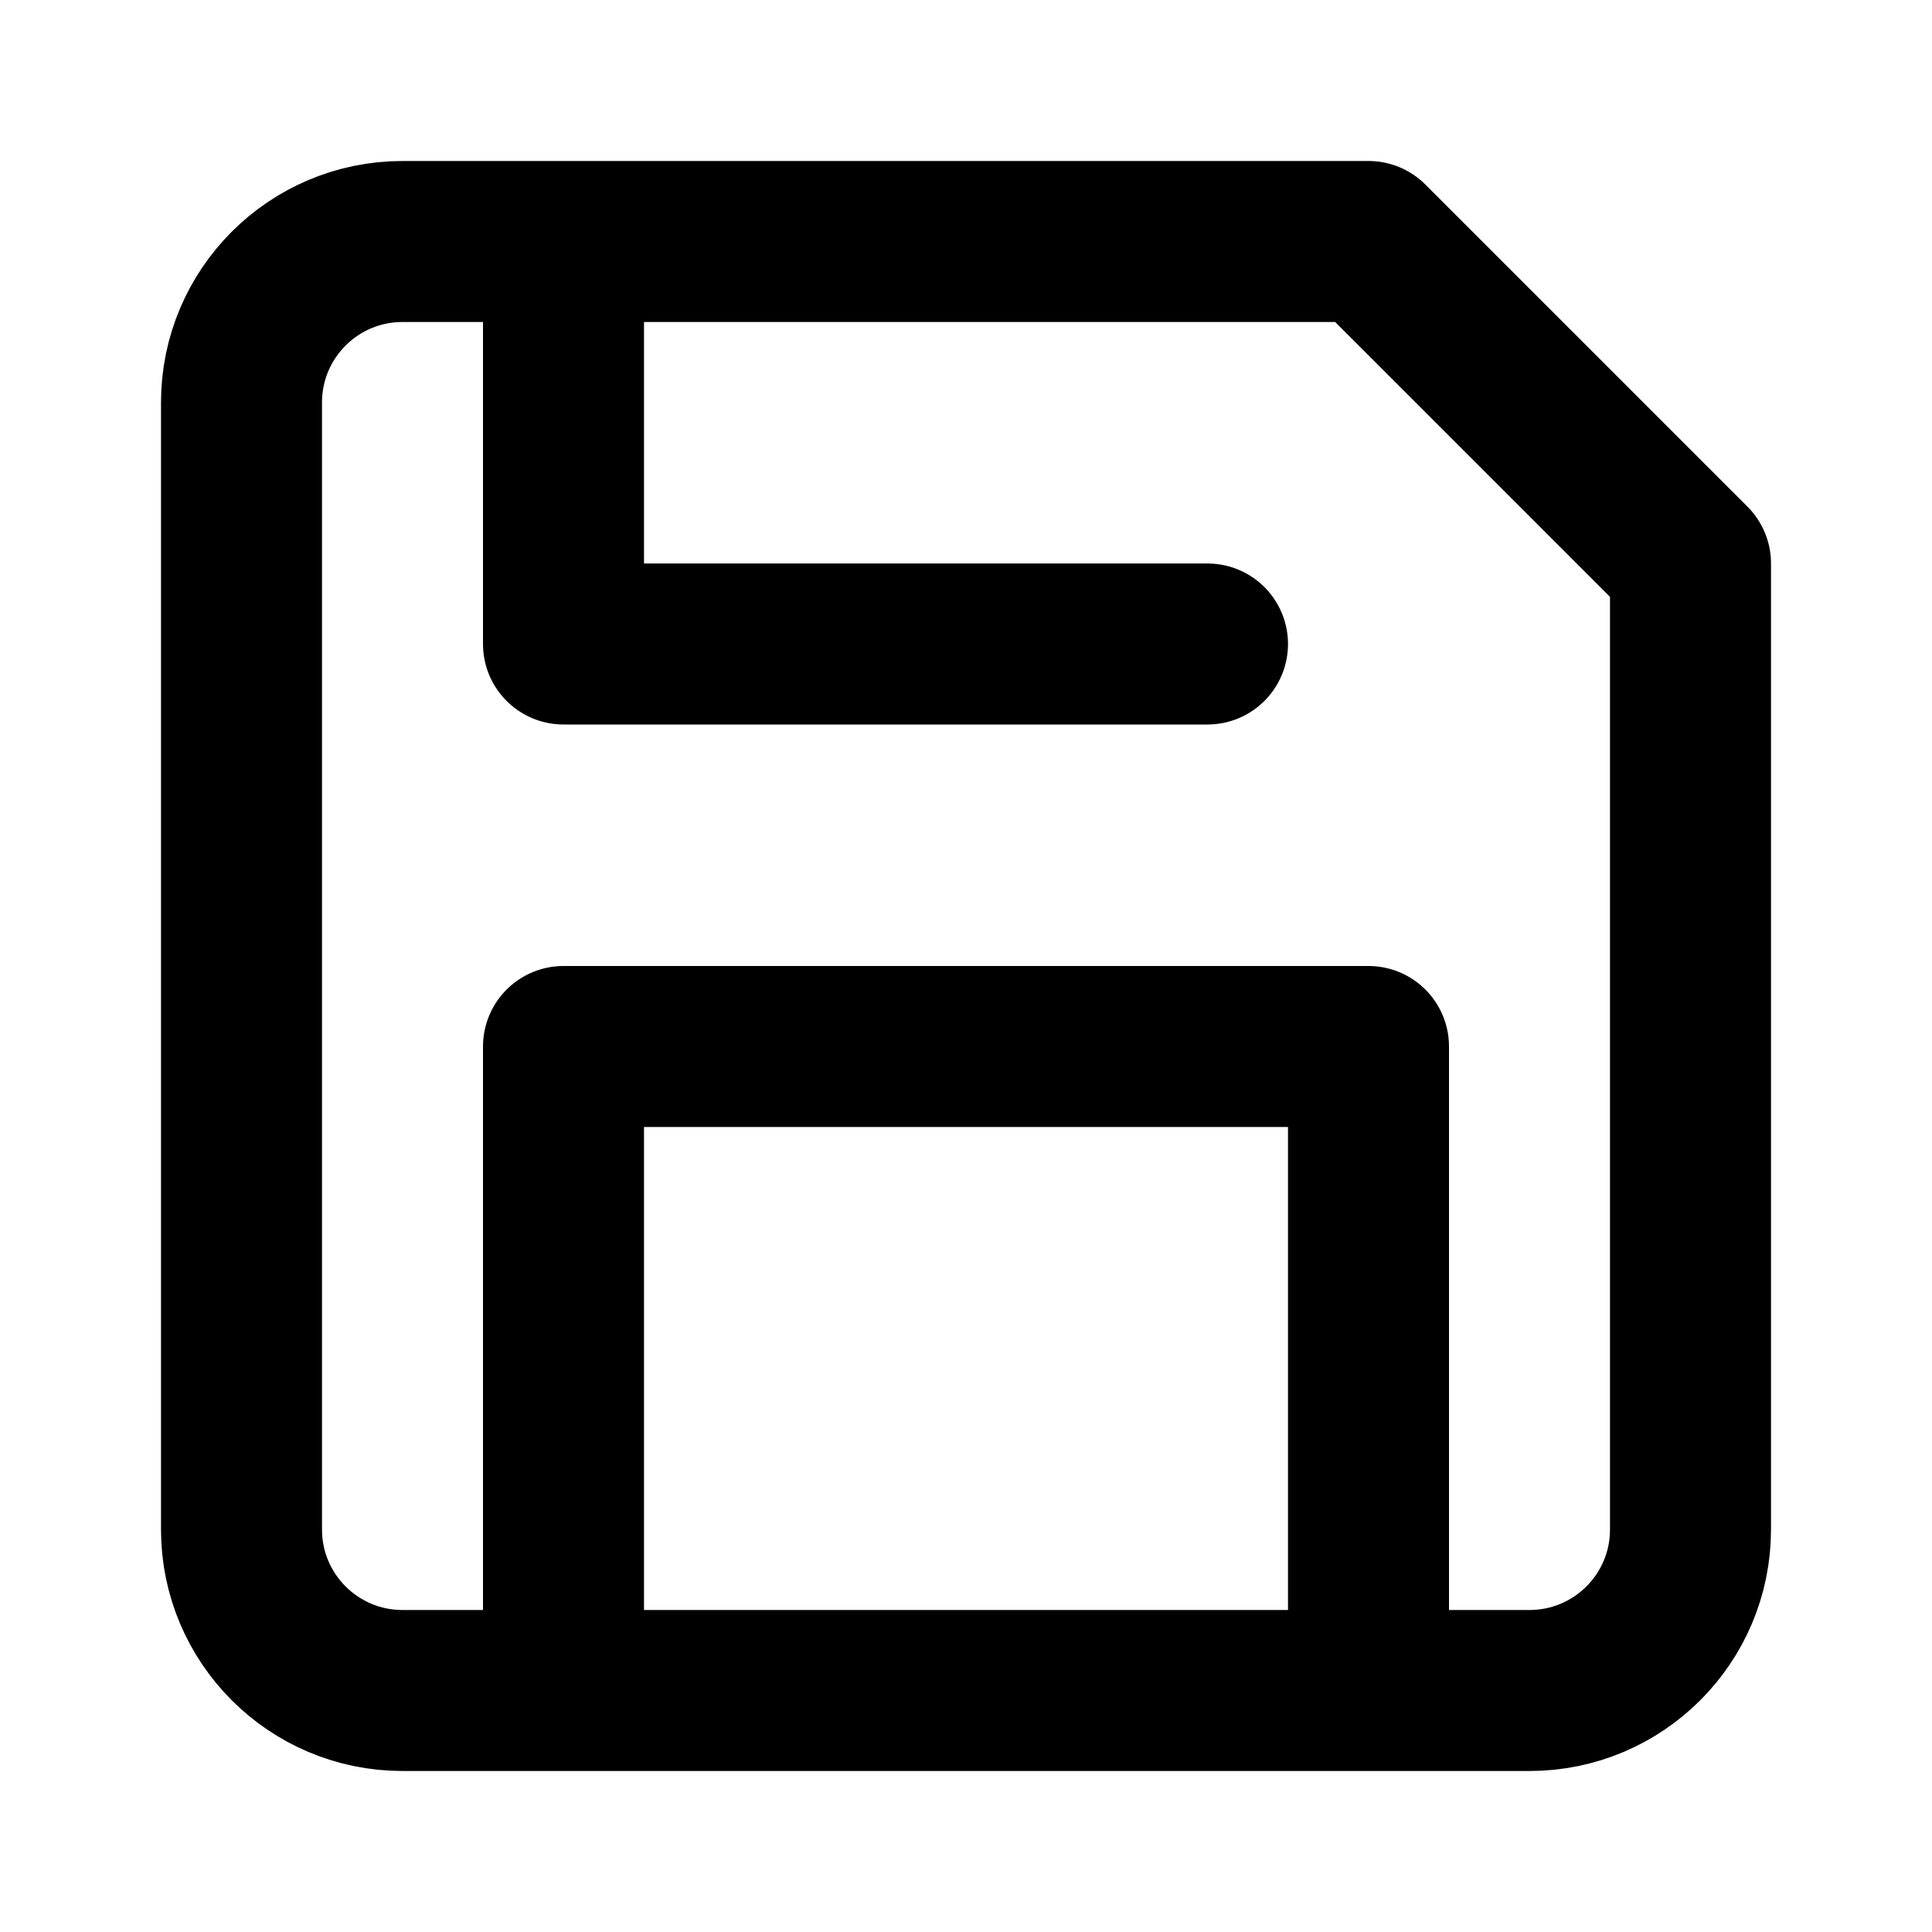
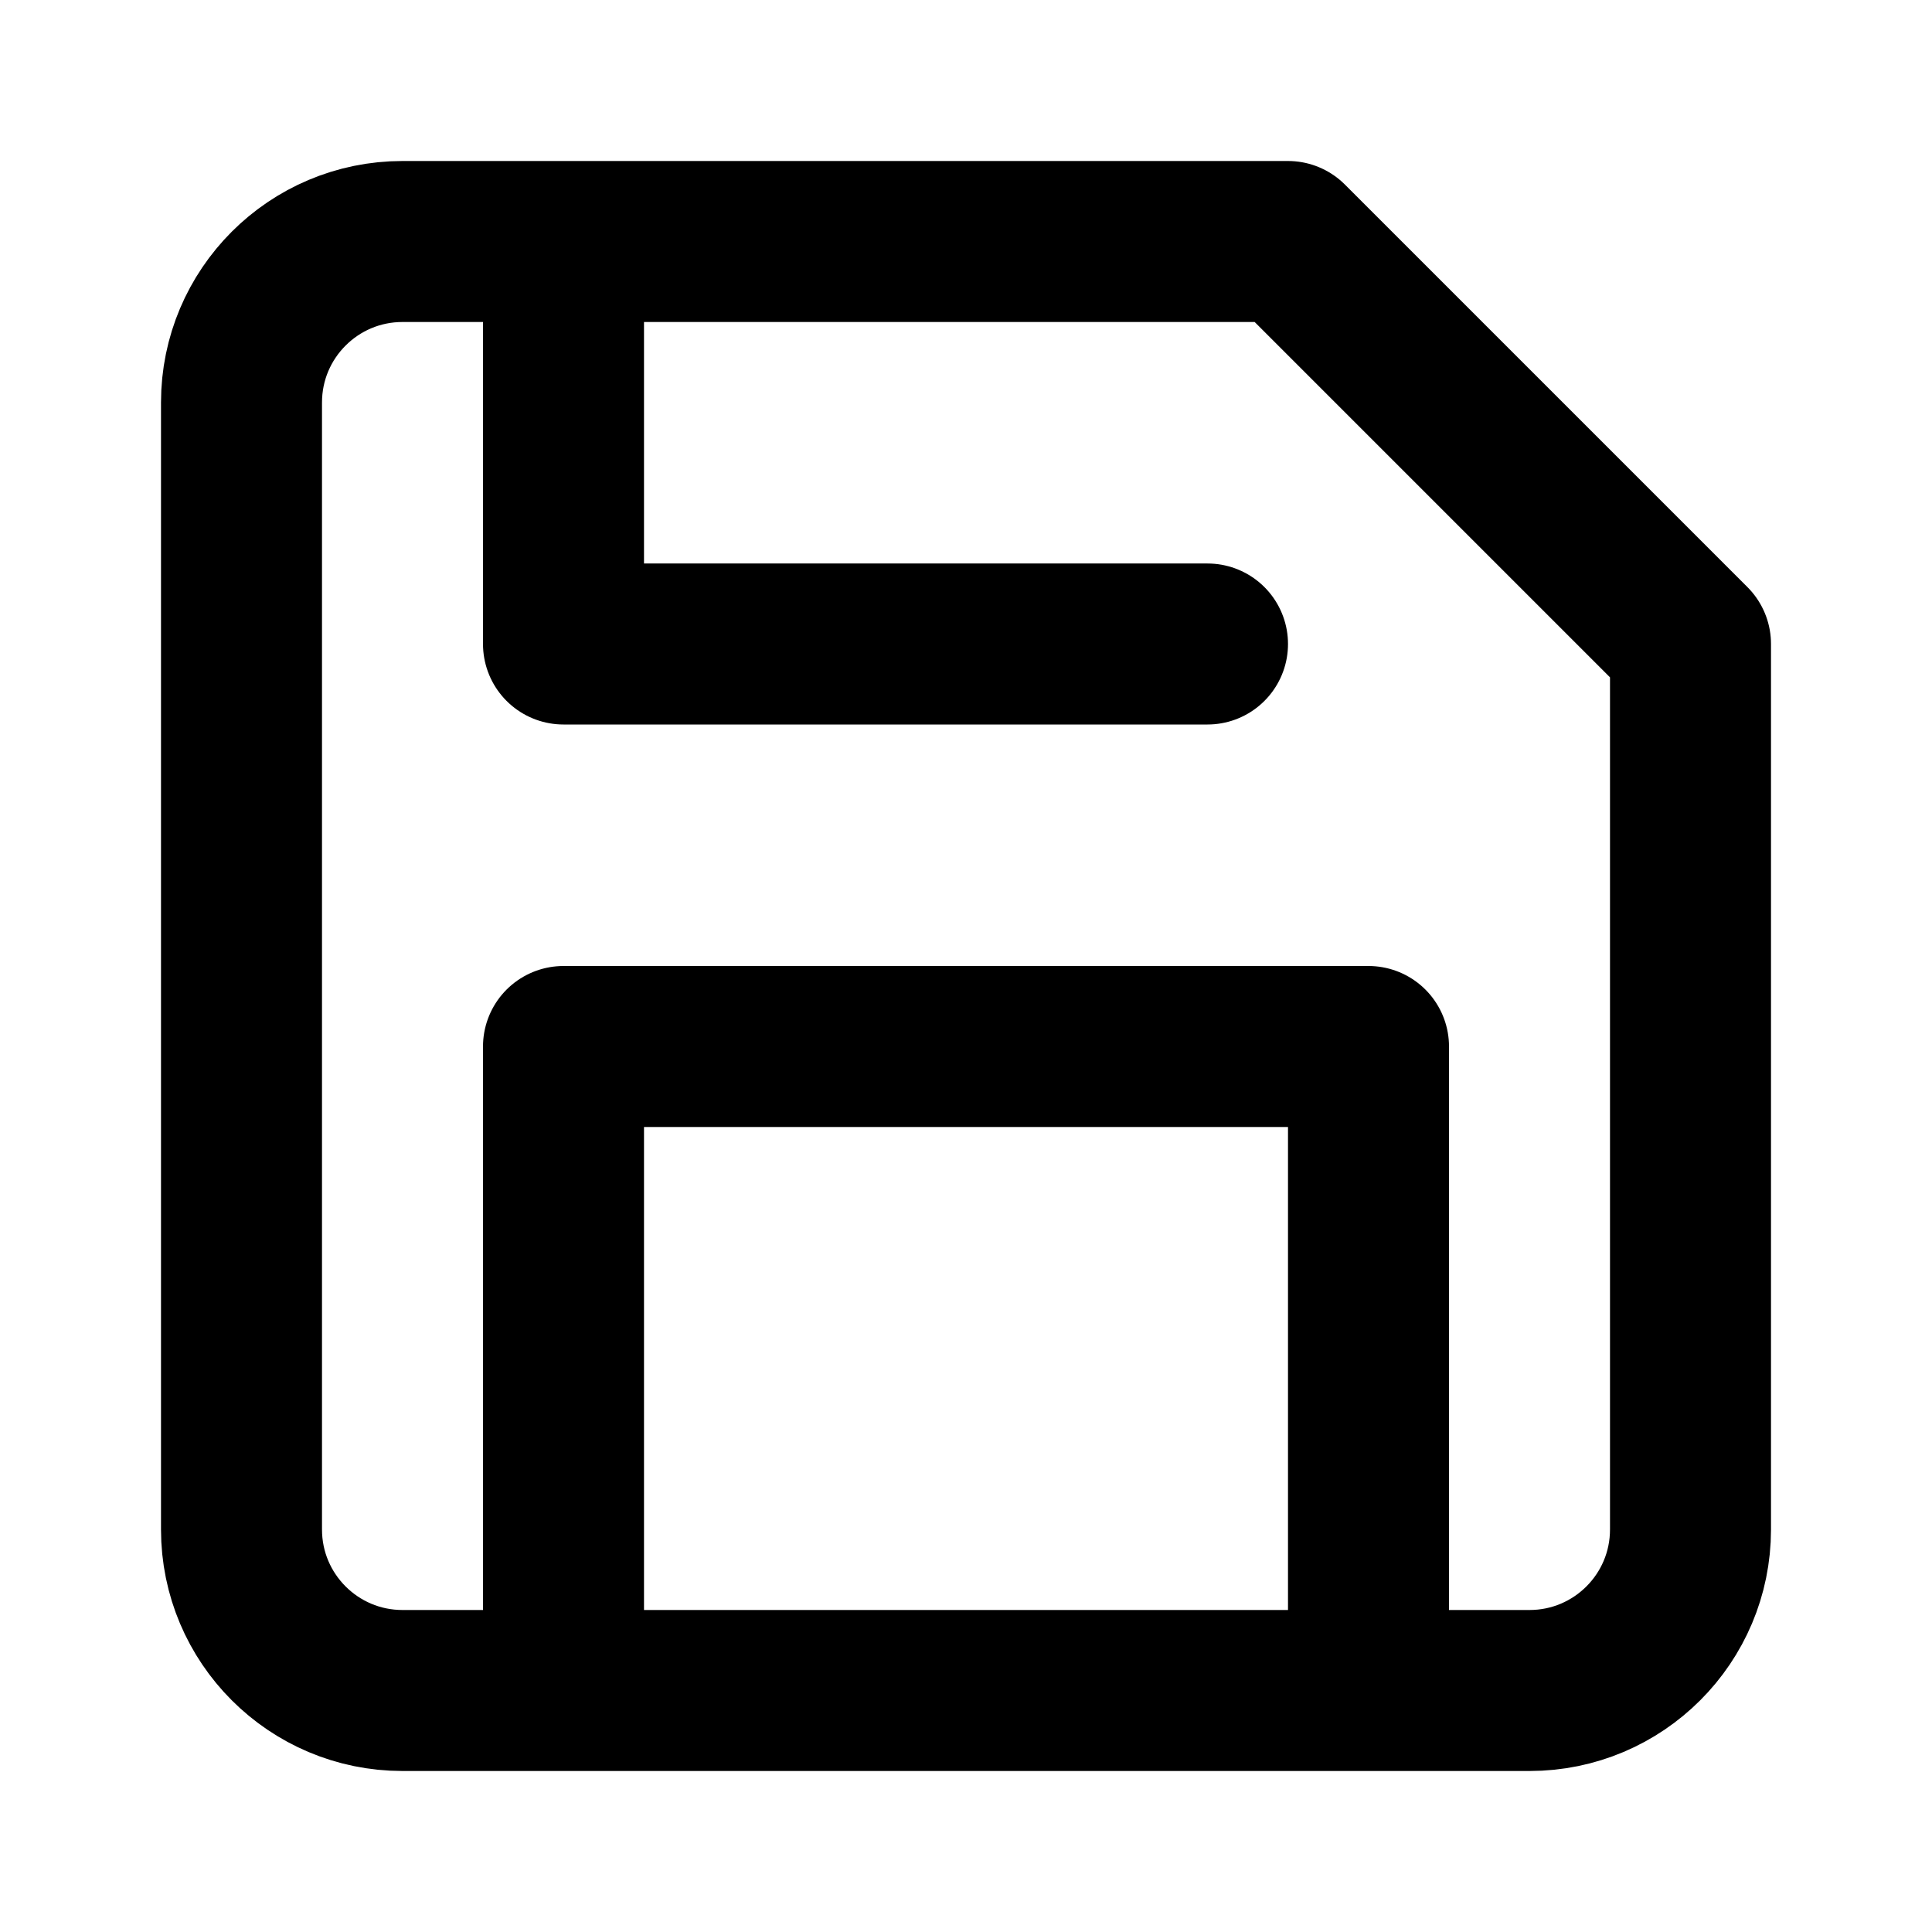
<svg xmlns="http://www.w3.org/2000/svg" class="i i-floppy-disk" viewBox="0 0 24 24" fill="none" stroke="currentColor" stroke-width="2" stroke-linecap="round" stroke-linejoin="round">
-   <path d="M17 3H5a2 2 0 0 0-2 2v14a2 2 0 0 0 2 2h14a2 2 0 0 0 2-2V7Zm0 18v-8H7v8M7 3v5h8" />
+   <path d="M16 3H5a2 2 0 00-2 2v14a2 2 0 002 2h14a2 2 0 002-2V8ZM7 3v5h8m2 13v-8H7v8" />
</svg>
